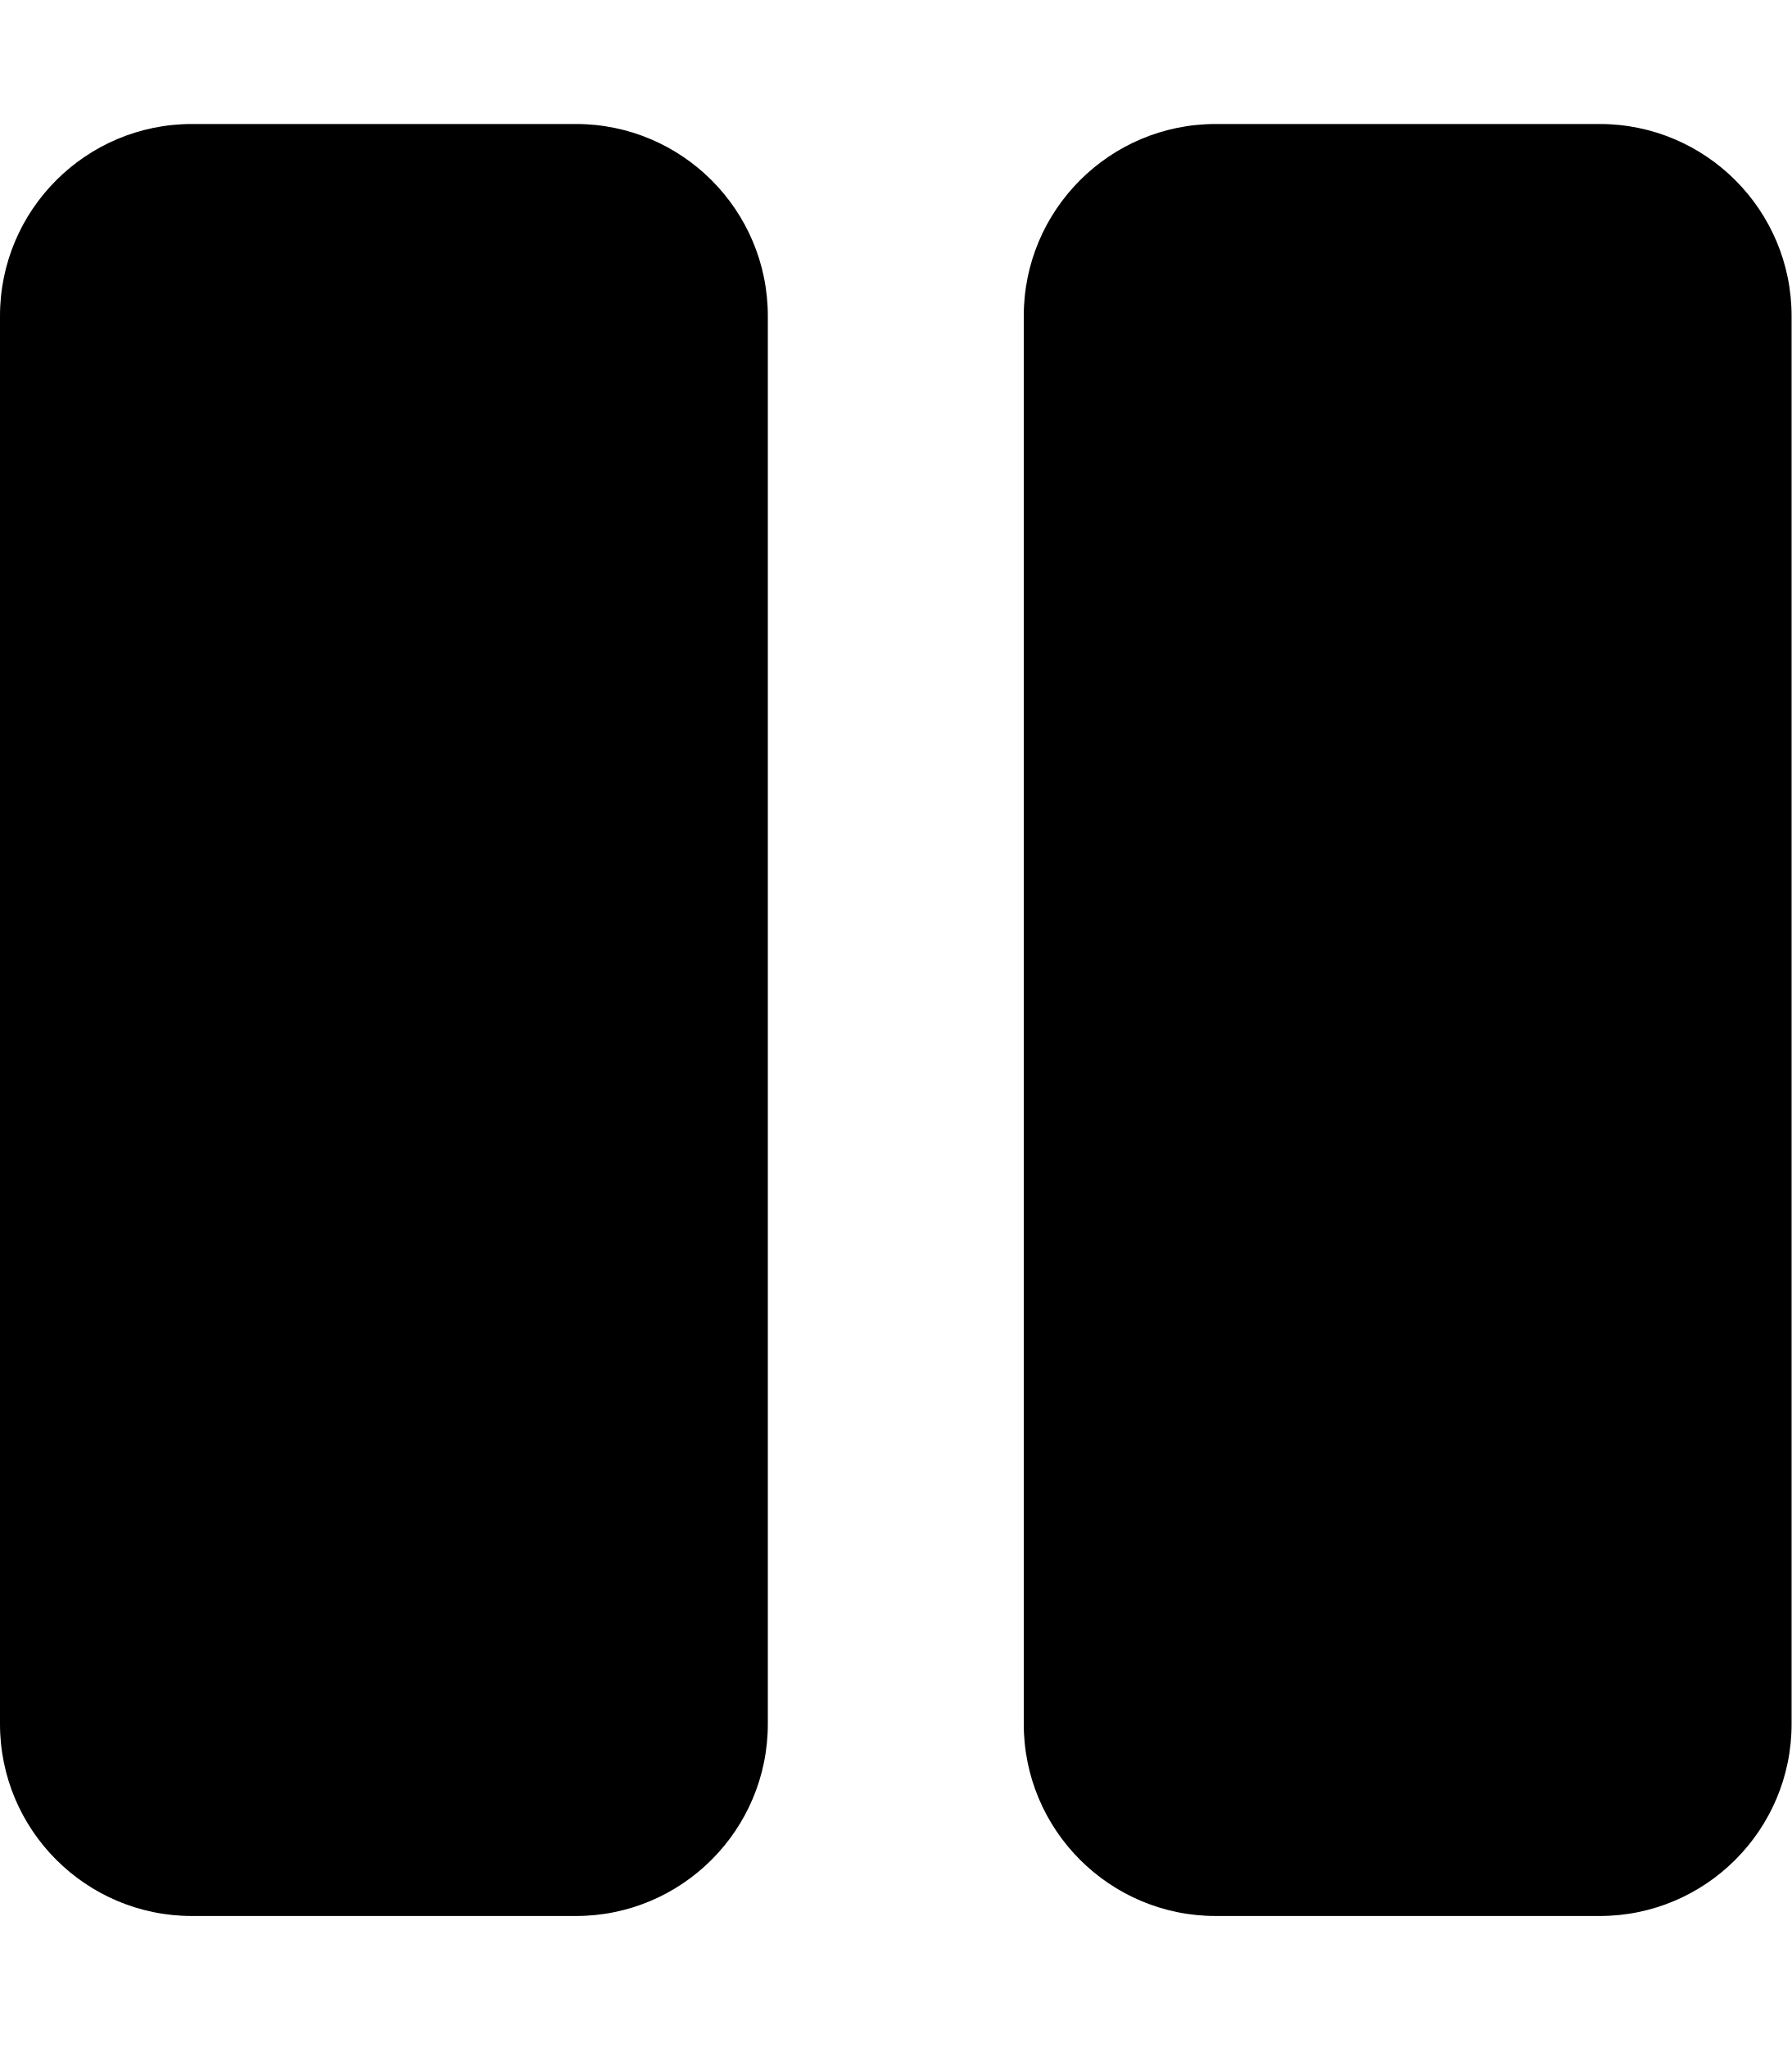
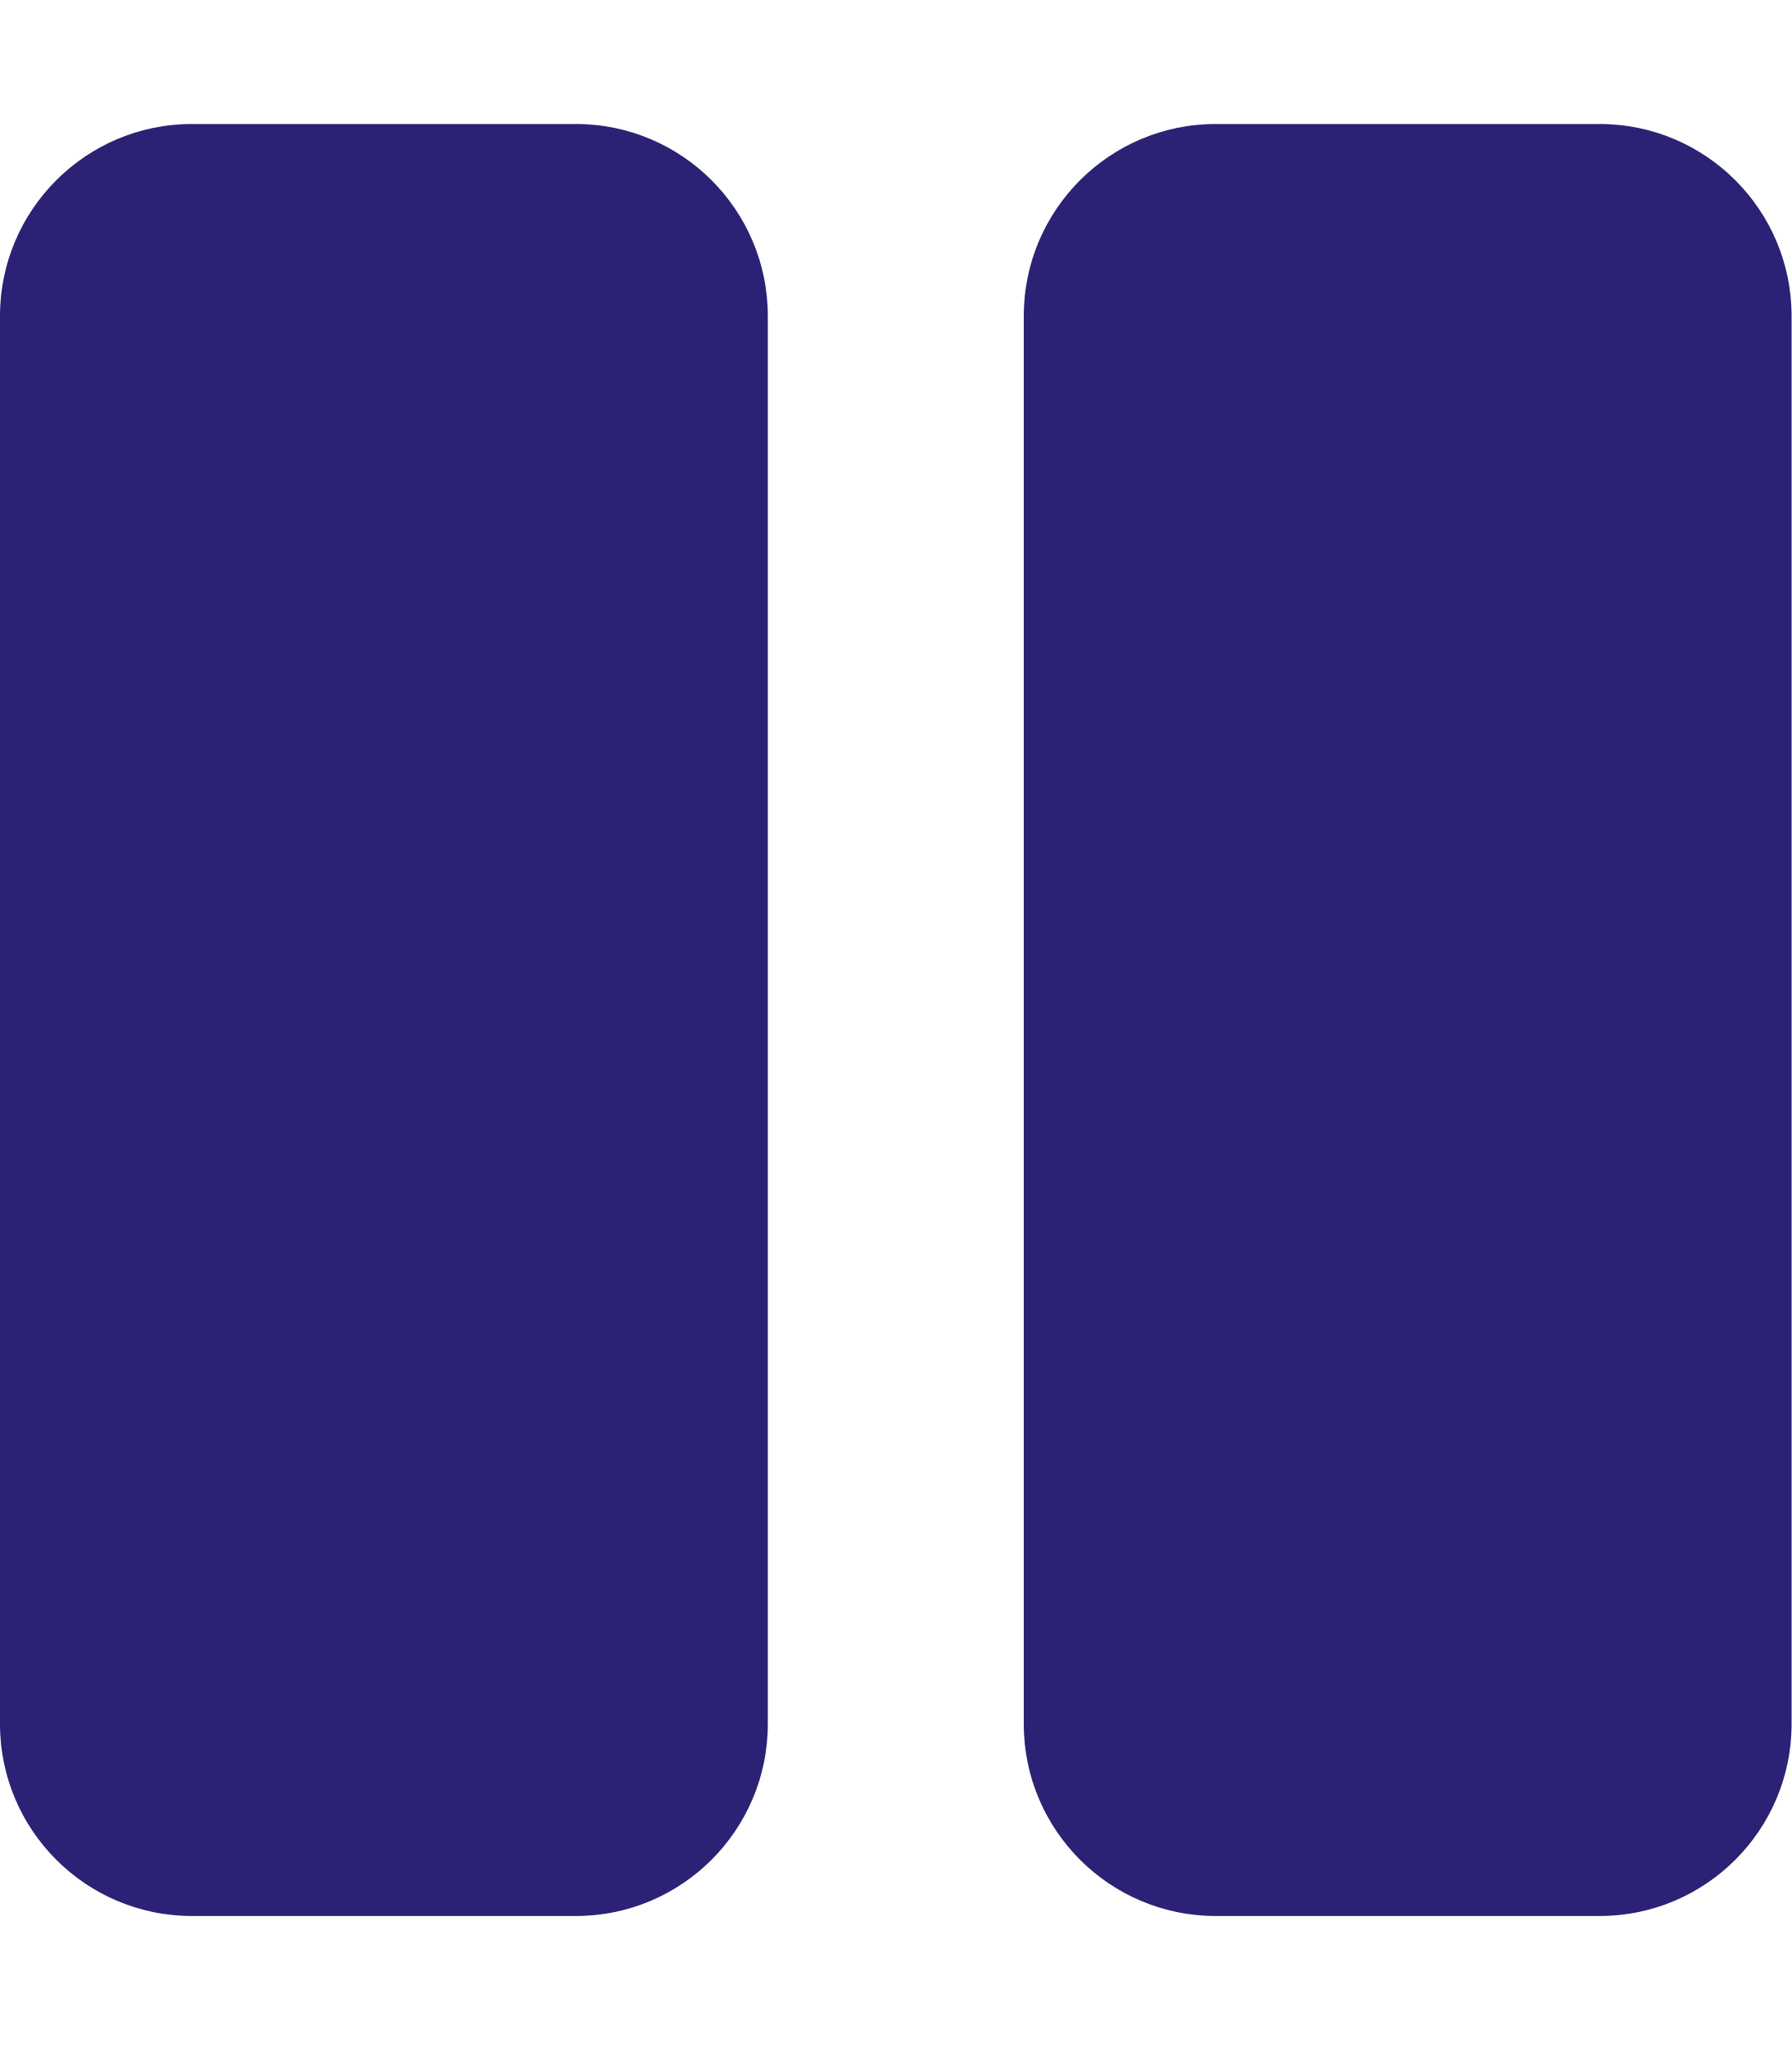
<svg xmlns="http://www.w3.org/2000/svg" aria-hidden="true" data-prefix="fas" data-icon="pause" class="svg-inline--fa fa-pause fa-w-14" role="img" viewBox="0 0 448 512">
-   <path fill="currentColor" d="M144 479H48c-26.5 0-48-21.5-48-48V79c0-26.5 21.5-48 48-48h96c26.5 0 48 21.5 48 48v352c0 26.5-21.5 48-48 48zm304-48V79c0-26.5-21.5-48-48-48h-96c-26.5 0-48 21.5-48 48v352c0 26.5 21.5 48 48 48h96c26.5 0 48-21.5 48-48z" />
+   <path fill="#2c2275" d="M144 479H48c-26.5 0-48-21.5-48-48V79c0-26.5 21.5-48 48-48h96c26.5 0 48 21.5 48 48v352c0 26.5-21.5 48-48 48zm304-48V79c0-26.5-21.5-48-48-48h-96c-26.5 0-48 21.5-48 48v352c0 26.5 21.5 48 48 48h96c26.5 0 48-21.5 48-48z" />
</svg>
